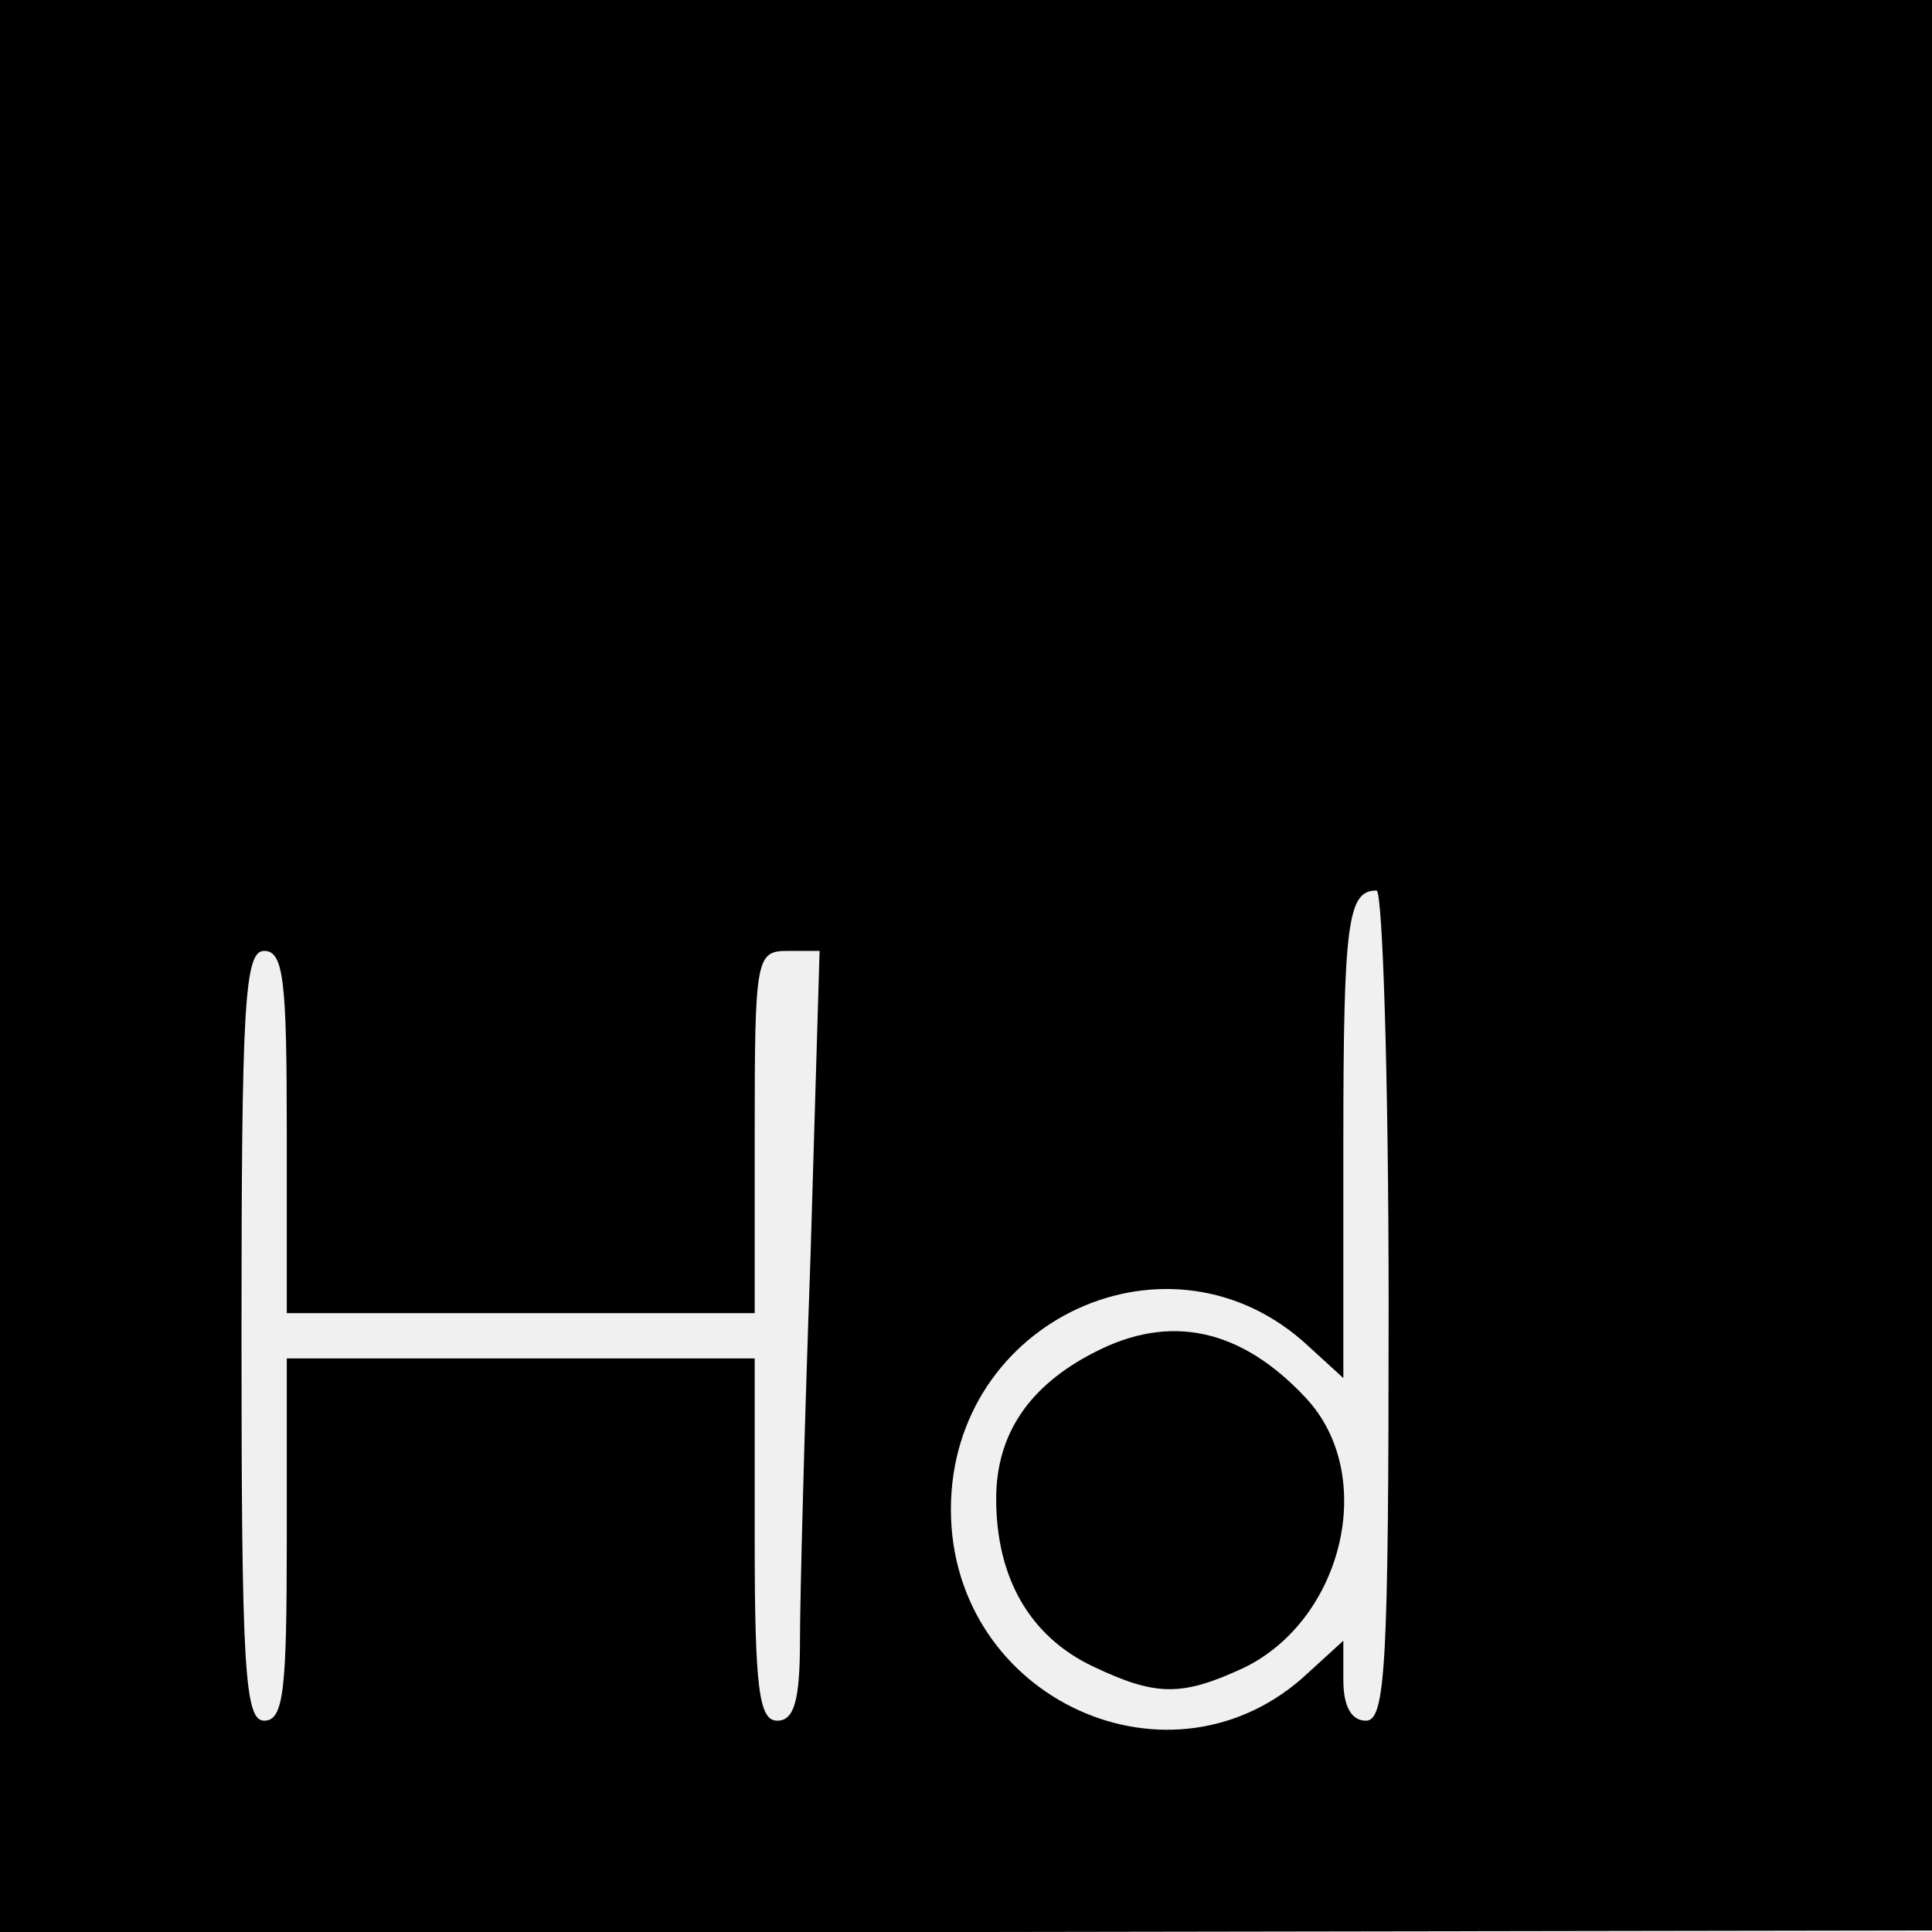
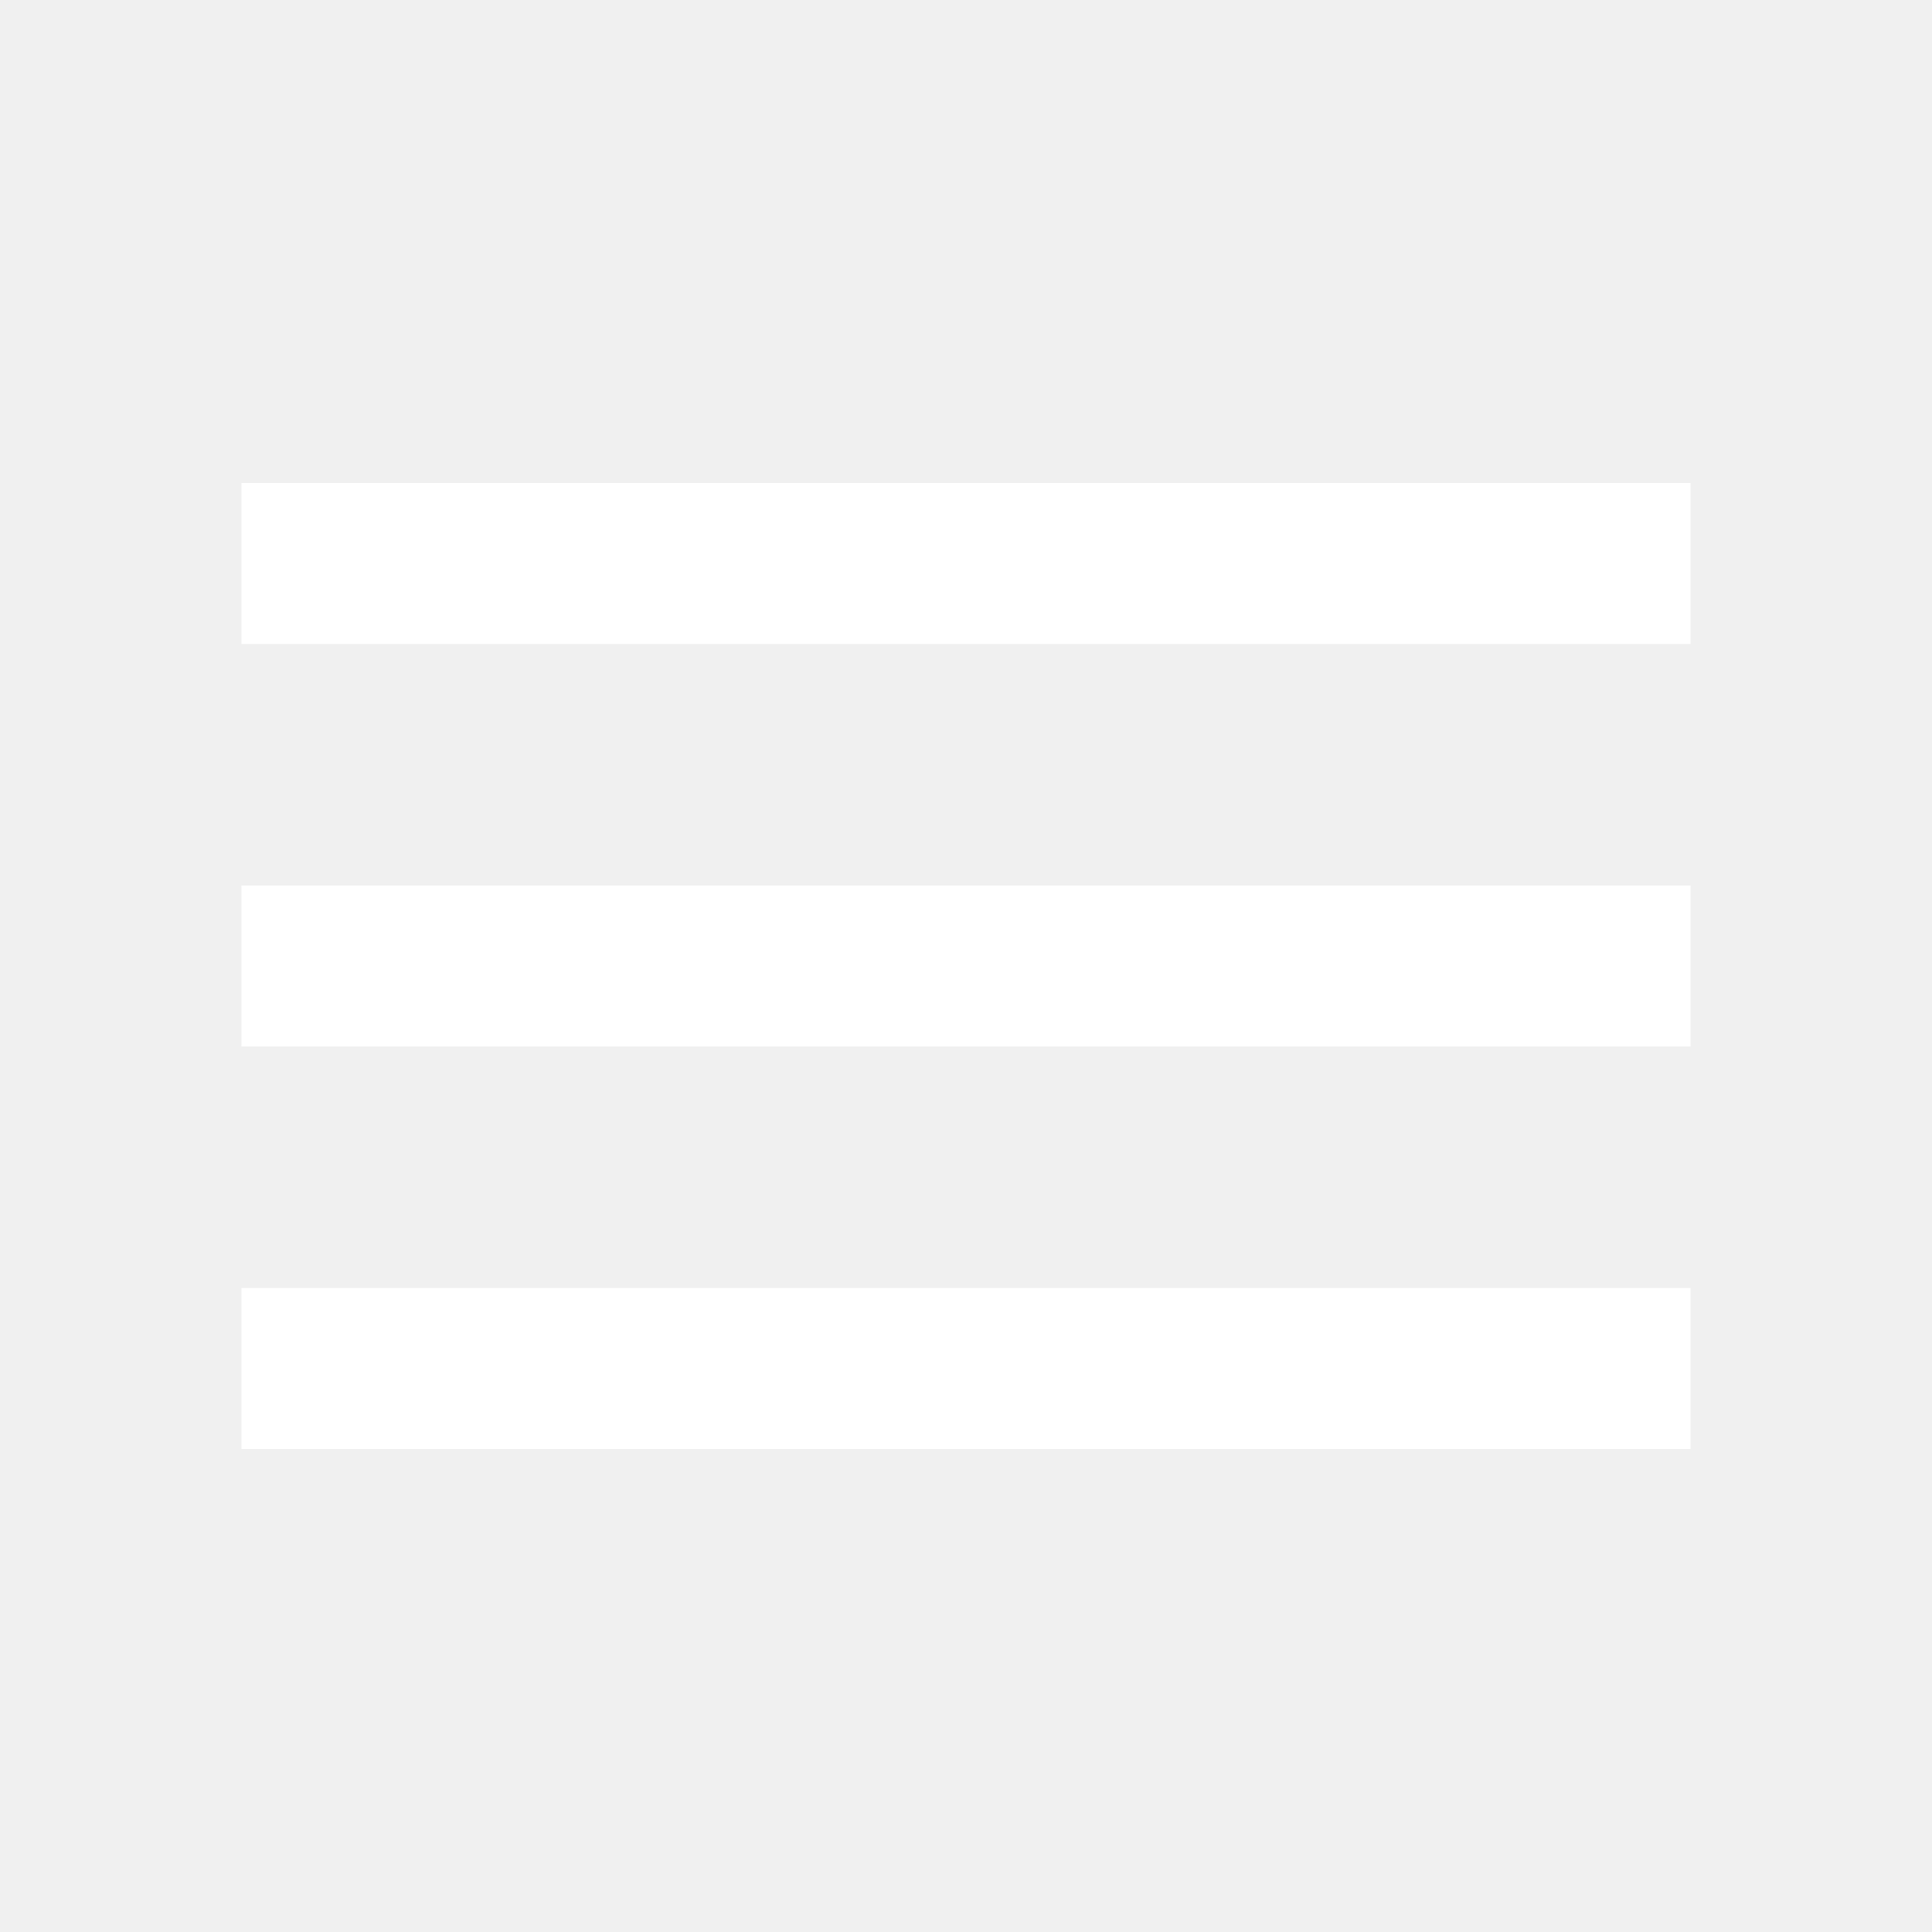
- <svg xmlns="http://www.w3.org/2000/svg" version="1.0" width="128pt" height="128pt" viewBox="0 0 128 128" preserveAspectRatio="xMidYMid meet">
-   <g transform="translate(0,128) scale(0.1,-0.1)" fill="#000000" stroke="none">
-     <path d="M0 640 l0 -640 640 0 640 1 0 639 0 640 -640 0 -640 0 0 -640z m920 -225 c0 -238 -2 -275 -15 -275 -10 0 -15 10 -15 27 l0 26 -23 -21 c-90 -85 -237 -18 -237 108 0 126 146 193 237 108 l23 -21 0 155 c0 148 3 168 22 168 4 0 8 -124 8 -275z m-730 115 l0 -120 155 0 155 0 0 120 c0 116 1 120 22 120 l21 0 -6 -202 c-4 -112 -7 -227 -7 -255 0 -40 -4 -53 -15 -53 -12 0 -15 20 -15 120 l0 120 -155 0 -155 0 0 -120 c0 -100 -2 -120 -15 -120 -13 0 -15 35 -15 255 0 220 2 255 15 255 13 0 15 -20 15 -120z" />
-     <path d="M725 384 c-43 -22 -65 -54 -65 -97 0 -52 22 -91 64 -111 42 -20 59 -20 100 -1 66 32 89 128 41 179 -43 46 -90 56 -140 30z" />
-   </g>
+ <svg xmlns="http://www.w3.org/2000/svg" width="24" height="24" viewBox="0 0 24 24">
+   <path d="M0 0h24v24h-24z" fill="none" />
+   <path d="M3 18h18v-2h-18v2zm0-5h18v-2h-18v2zm0-7v2h18v-2h-18z" fill="#fff" />
</svg>
